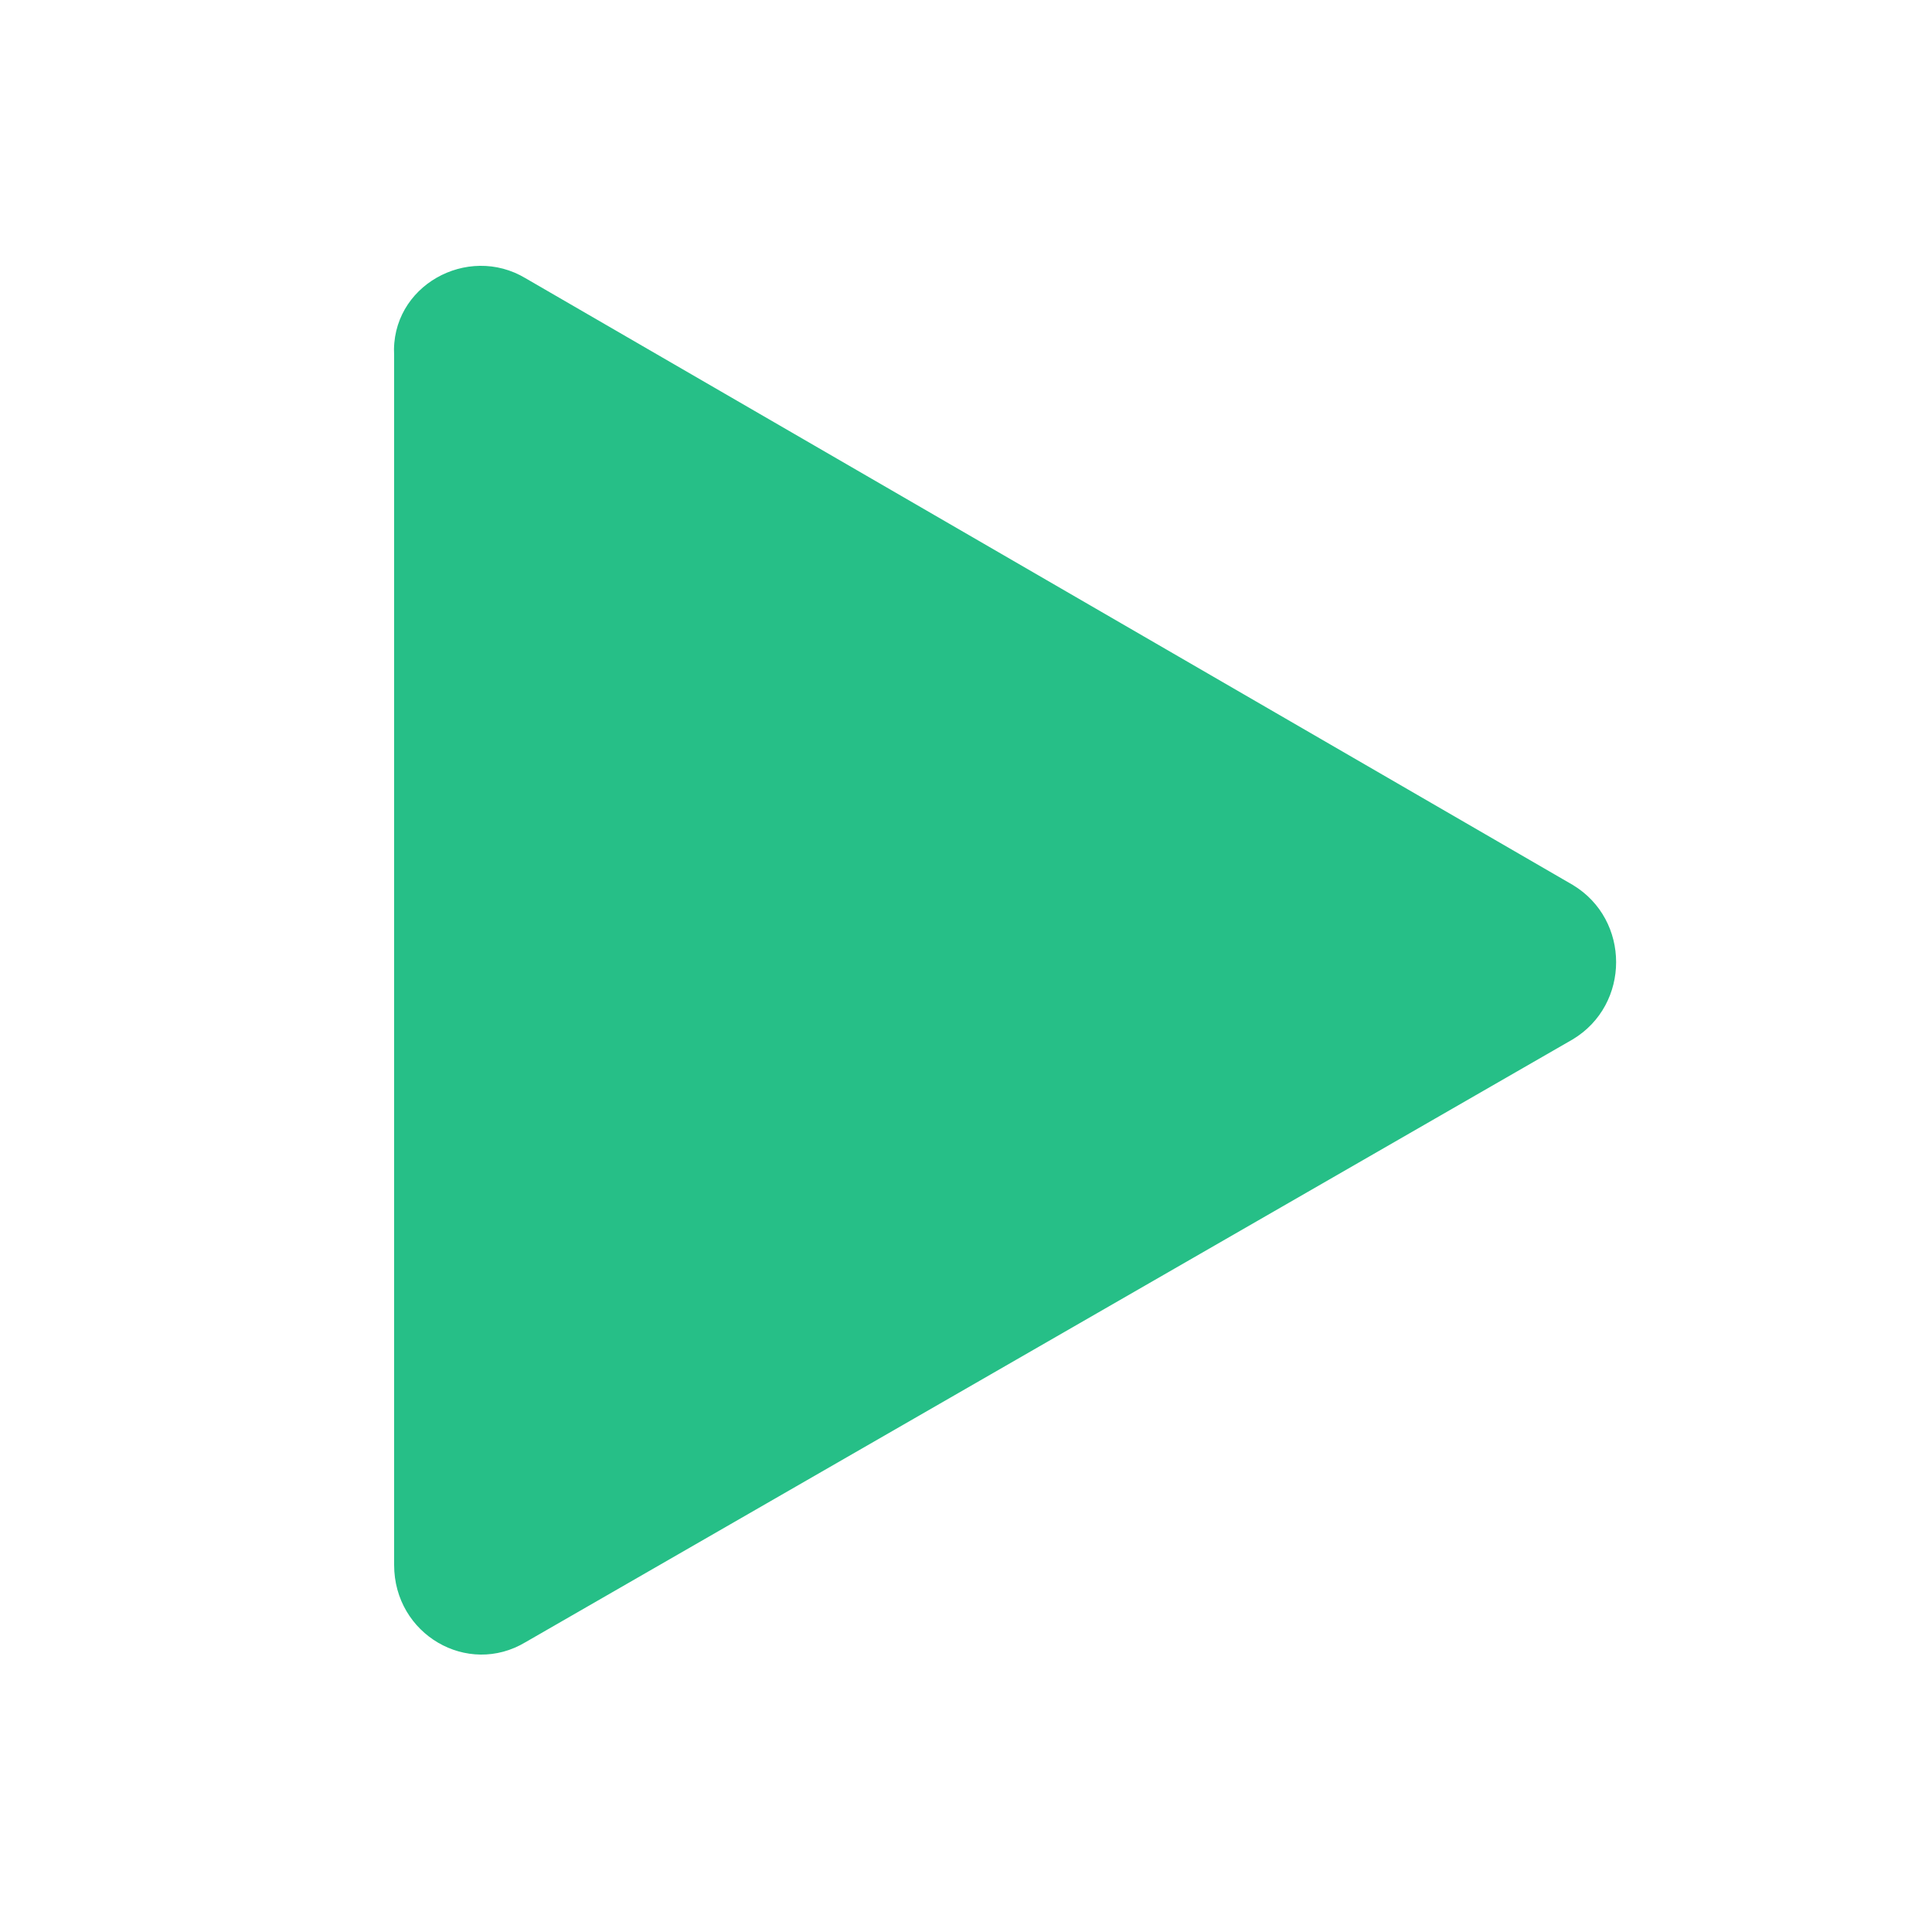
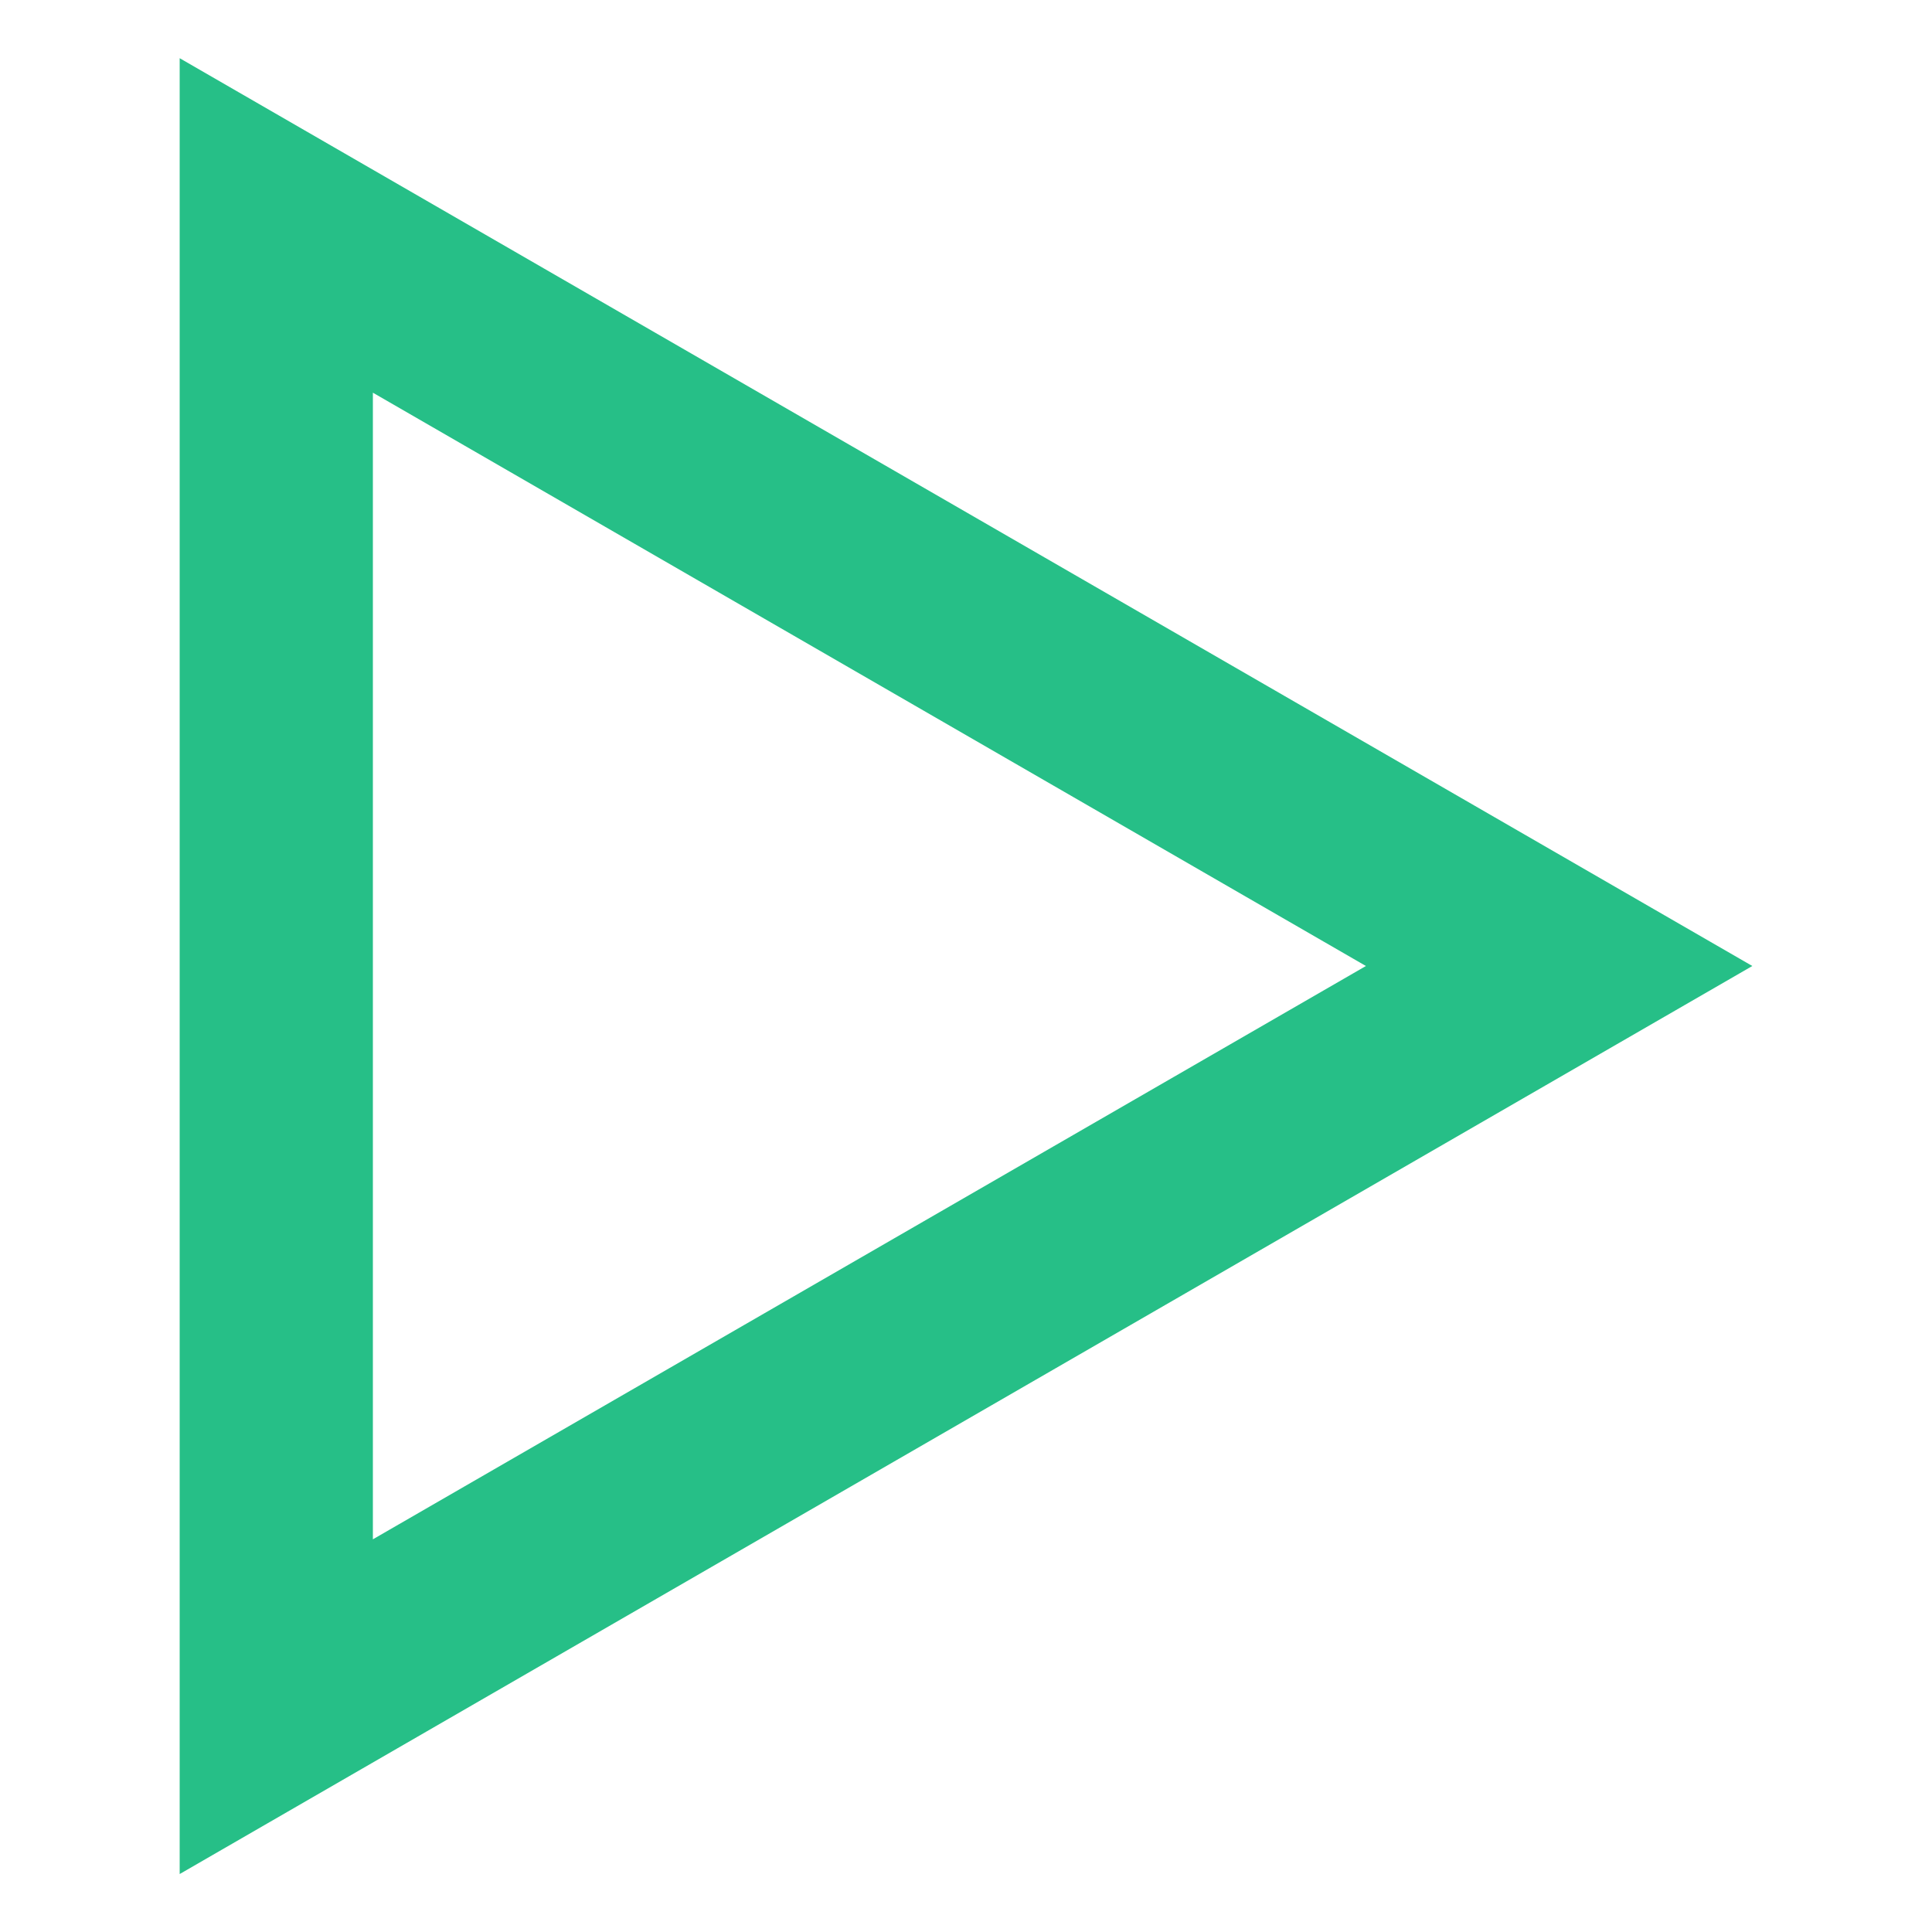
- <svg xmlns="http://www.w3.org/2000/svg" version="1.1" id="Layer_1" x="0px" y="0px" viewBox="0 0 50 50" enable-background="new 0 0 50 50" xml:space="preserve">
-   <path fill="#26BF87" d="M13.6,7.2l27.1,15.7c1.5,0.9,1.5,3.1,0,4L13.6,42.5c-1.5,0.9-3.4-0.2-3.4-2V9.2C10.1,7.4,12.1,6.3,13.6,7.2z  " />
+ <svg xmlns="http://www.w3.org/2000/svg" version="1.1" id="Layer_1" x="0px" y="0px" viewBox="560 140 800 800" enable-background="new 560 140 800 800" xml:space="preserve">
+   <path fill="#26BF87" d="M714.4,302.6L1125.6,540L714.4,777.4V302.6 M634.4,164.1v751.9L1285.6,540L634.4,164.1L634.4,164.1z" />
</svg>
